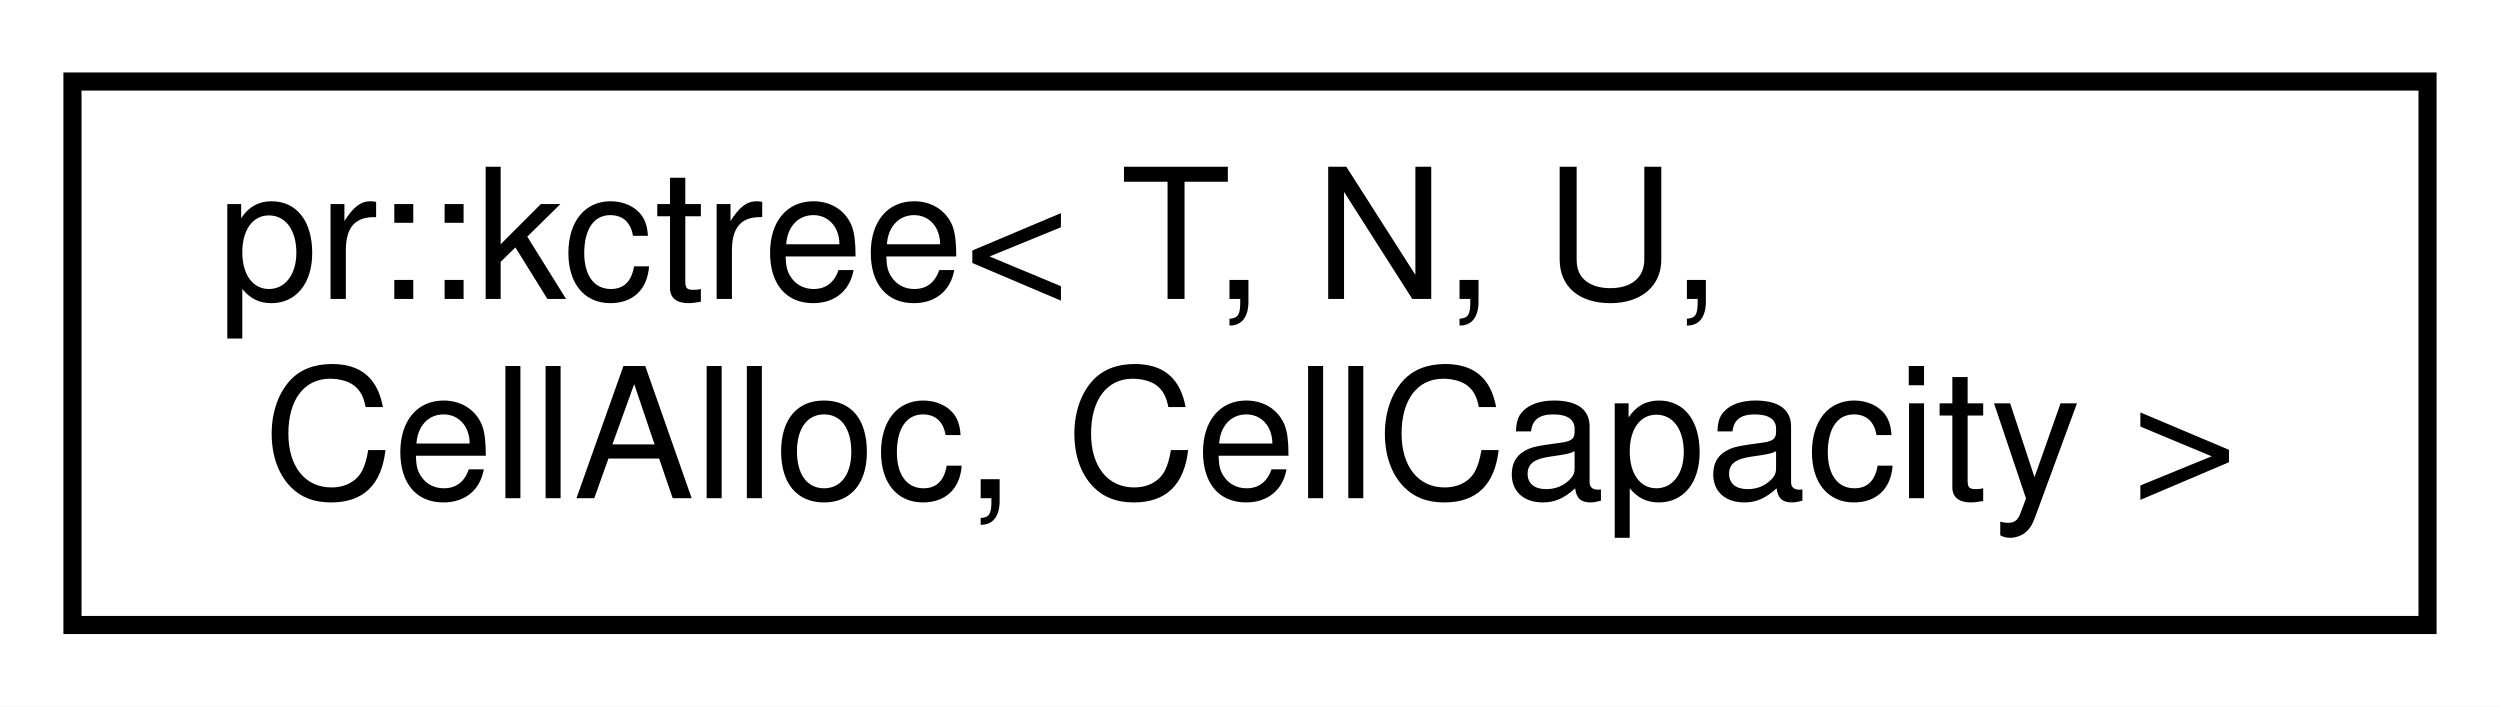
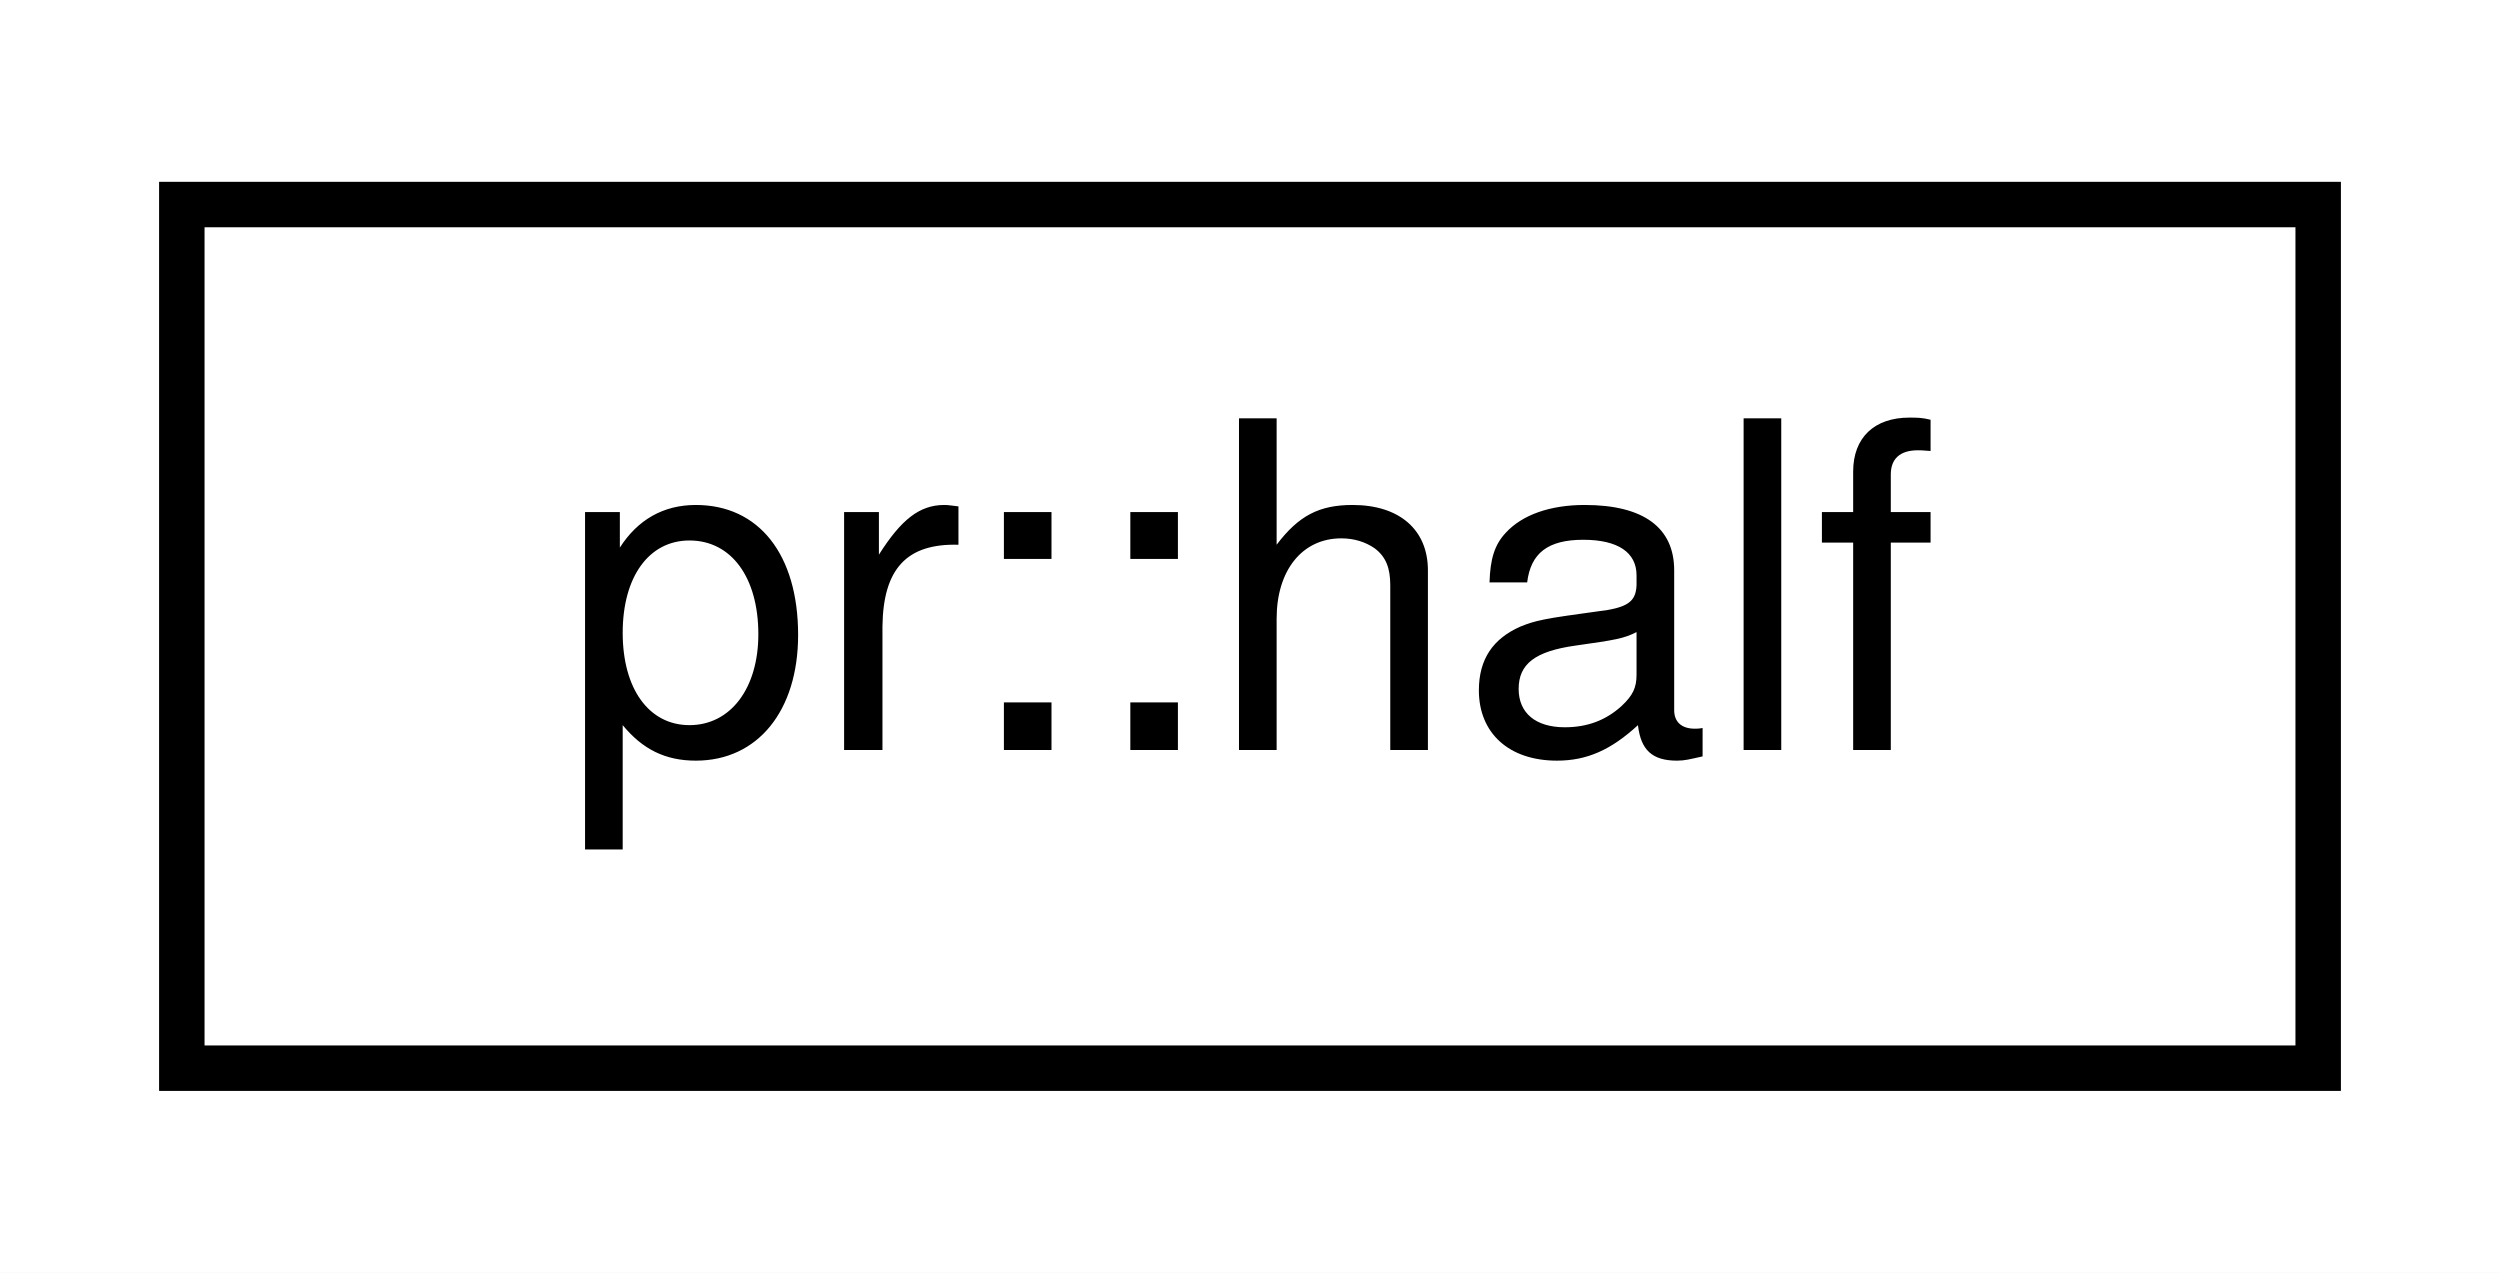
- <svg xmlns="http://www.w3.org/2000/svg" xmlns:xlink="http://www.w3.org/1999/xlink" width="138pt" height="39pt" viewBox="0.00 0.00 138.00 39.00">
-   <g id="graph0" class="graph" transform="scale(1 1) rotate(0) translate(4 35)">
-     <polygon fill="#ffffff" stroke="transparent" points="-4,4 -4,-35 134,-35 134,4 -4,4" />
+ <svg xmlns="http://www.w3.org/2000/svg" xmlns:xlink="http://www.w3.org/1999/xlink" width="55pt" height="28pt" viewBox="0.00 0.00 55.00 28.00">
+   <g id="graph0" class="graph" transform="scale(1 1) rotate(0) translate(4 24)">
+     <polygon fill="#ffffff" stroke="transparent" points="-4,4 -4,-24 51,-24 51,4 -4,4" />
    <g id="node1" class="node">
      <g id="a_node1">
-         <a xlink:href="classpr_1_1kctree.html" target="_top" xlink:title="Kc-tree. ">
-           <polygon fill="#ffffff" stroke="#000000" points="0,-.5 0,-30.5 130,-30.5 130,-.5 0,-.5" />
-           <text text-anchor="start" x="8" y="-18.5" font-family="Helvetica,sans-Serif" font-size="10.00" fill="#000000">pr::kctree&lt; T, N, U,</text>
-           <text text-anchor="middle" x="65" y="-7.5" font-family="Helvetica,sans-Serif" font-size="10.00" fill="#000000"> CellAlloc, CellCapacity &gt;</text>
+         <a xlink:href="classpr_1_1half.html" target="_top" xlink:title="Half-precision float. ">
+           <polygon fill="#ffffff" stroke="#000000" points="0,-.5 0,-19.5 47,-19.5 47,-.5 0,-.5" />
+           <text text-anchor="middle" x="23.5" y="-7.5" font-family="Helvetica,sans-Serif" font-size="10.00" fill="#000000">pr::half</text>
        </a>
      </g>
    </g>
  </g>
</svg>
